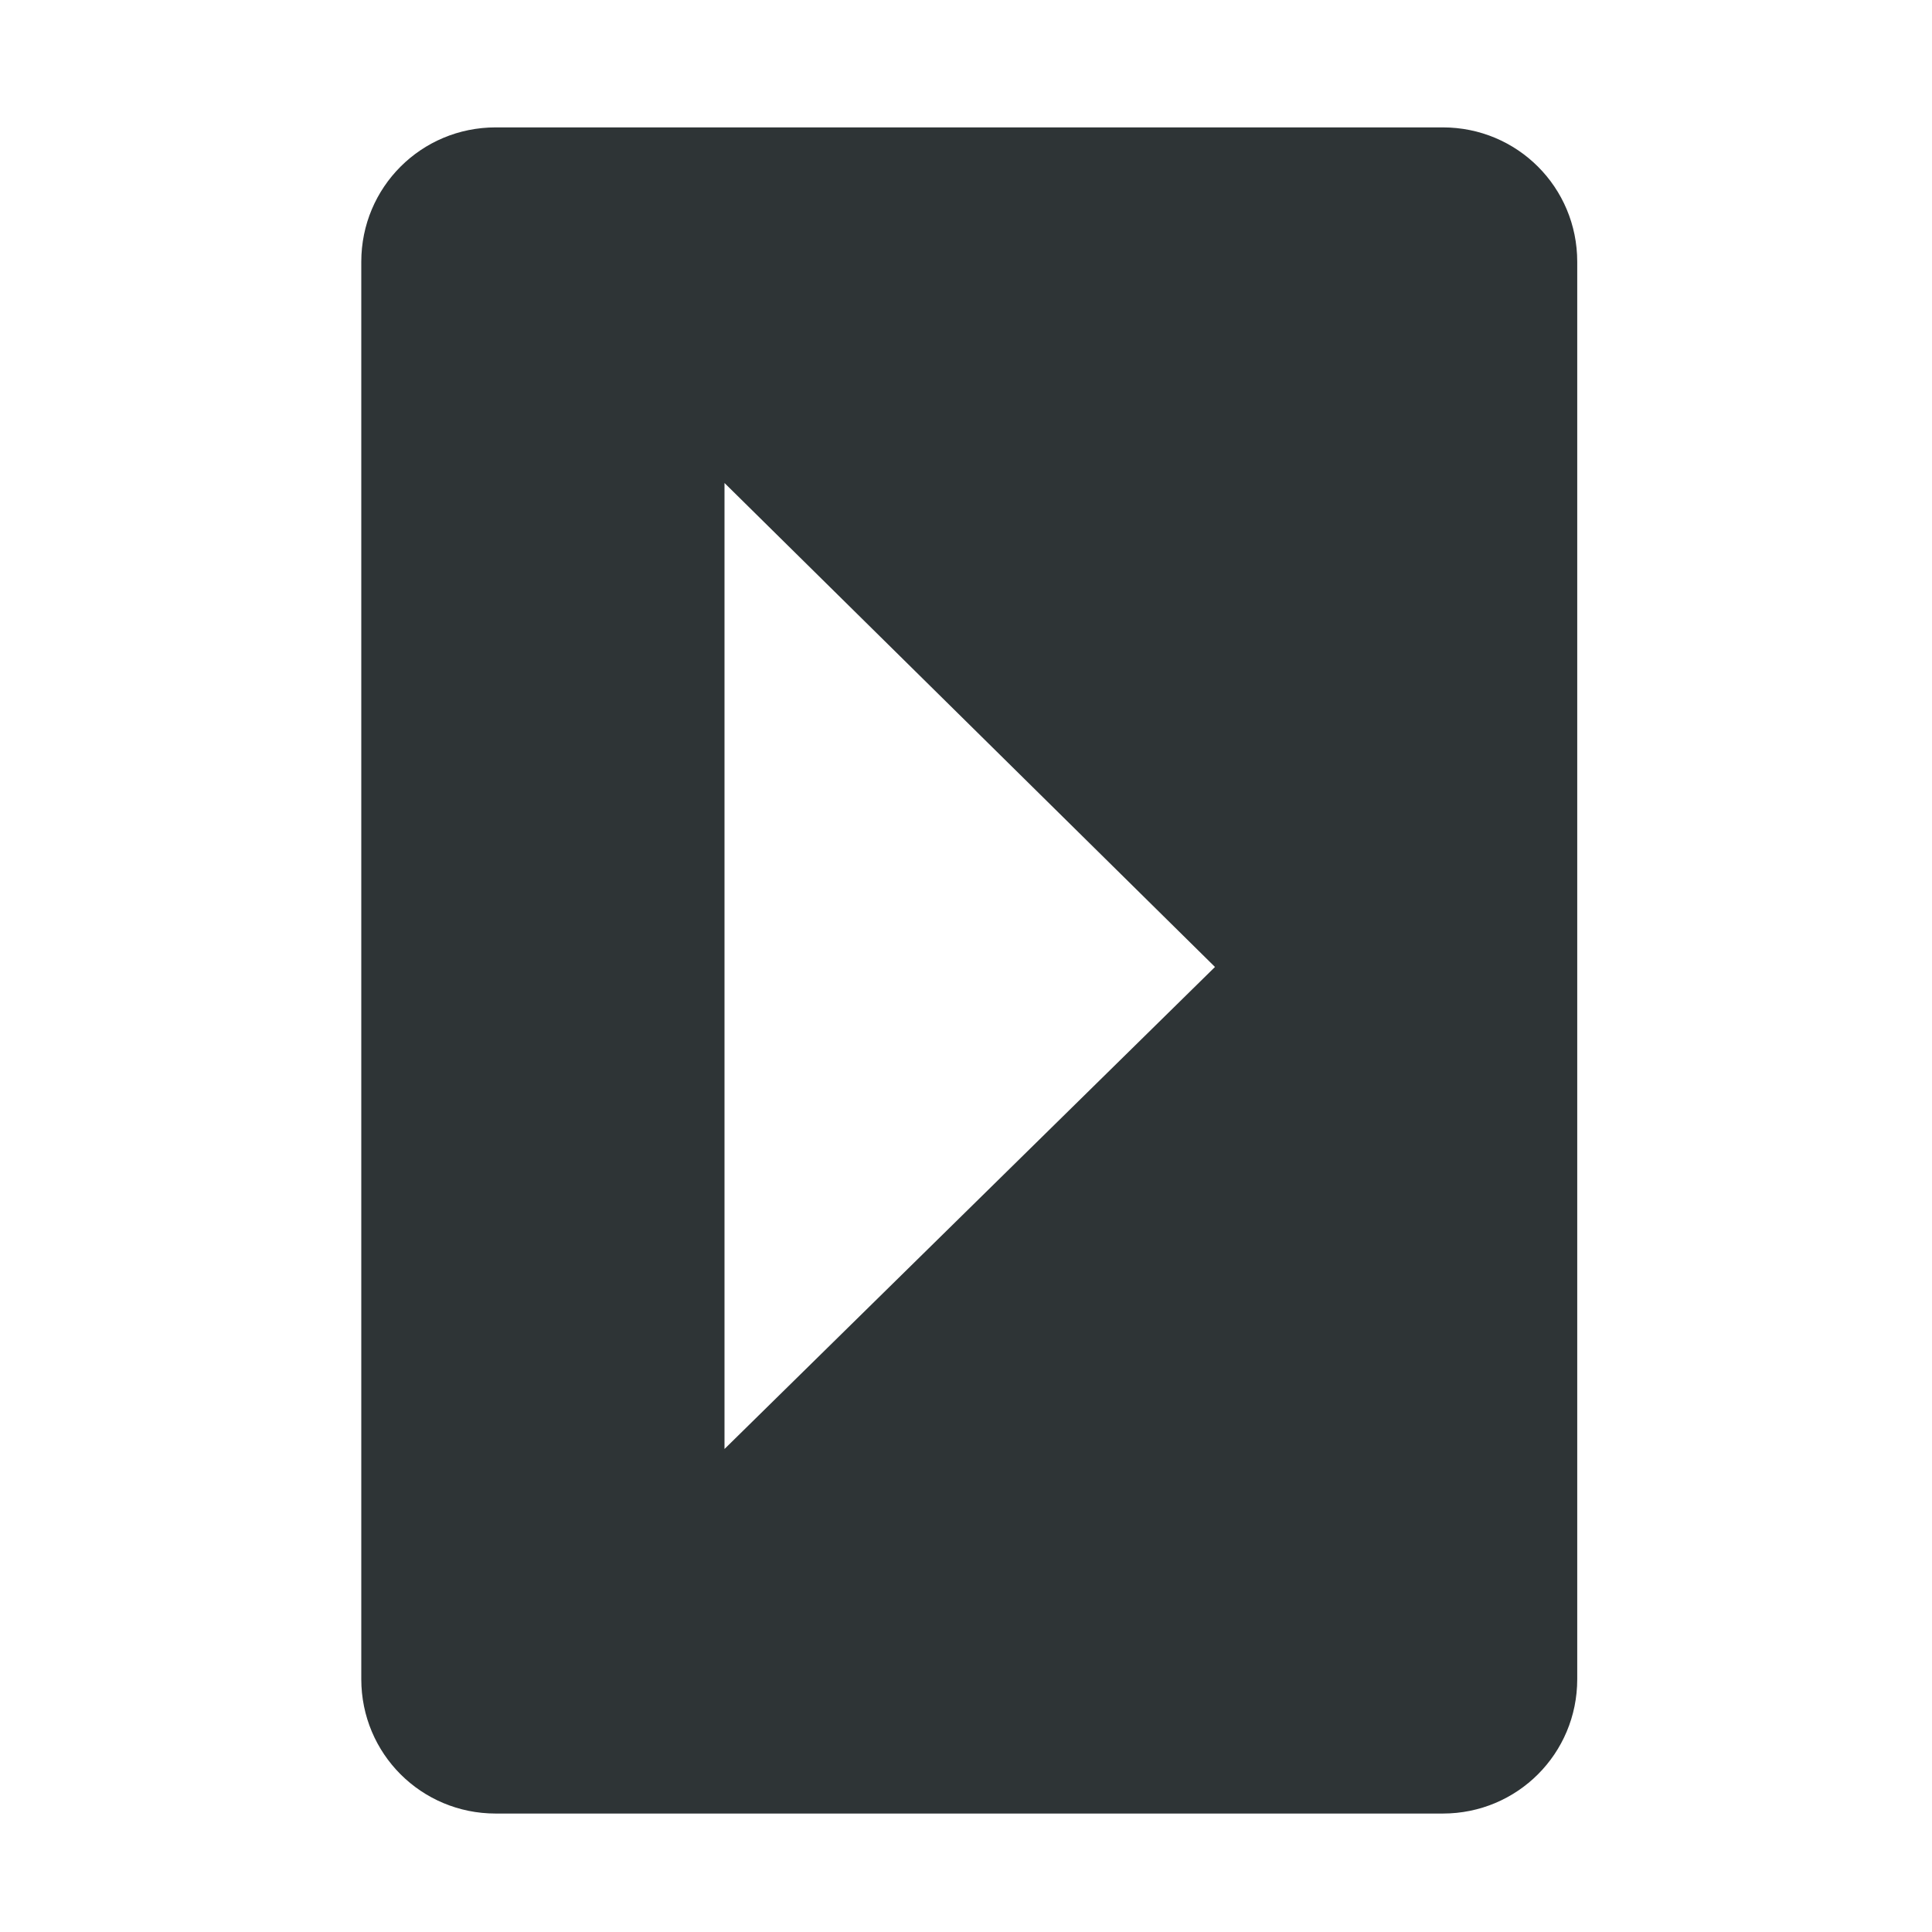
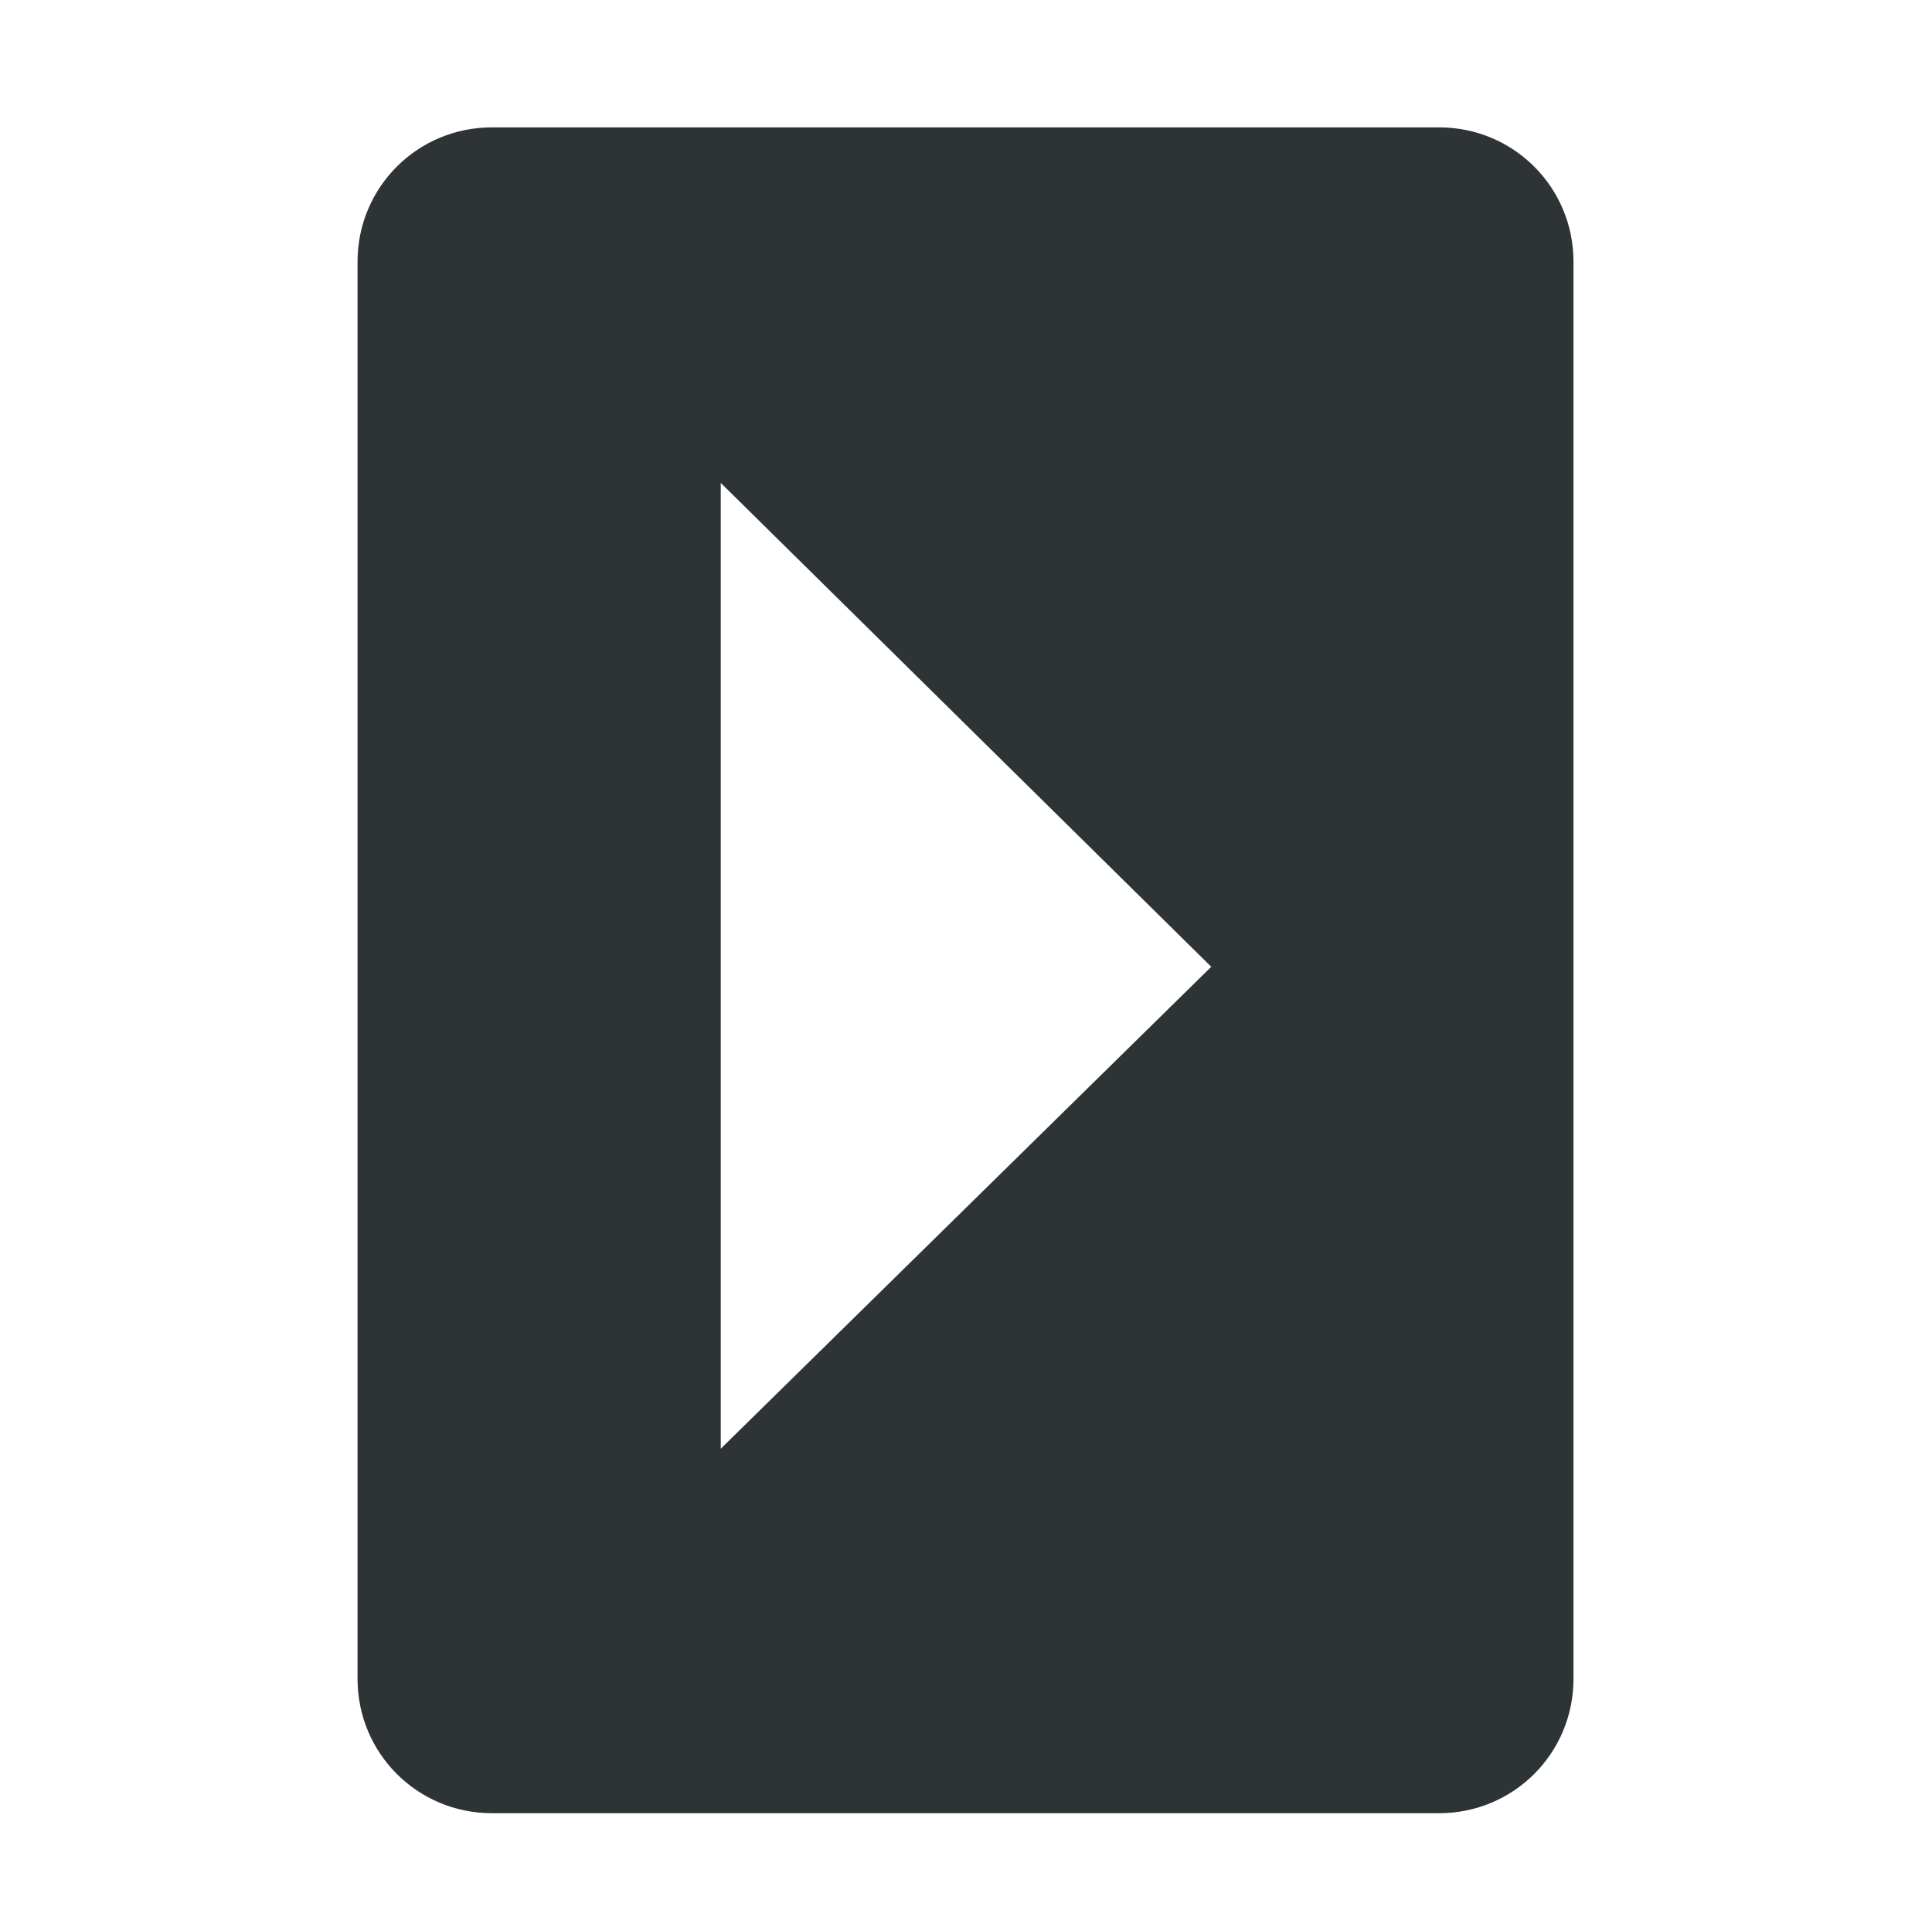
- <svg xmlns="http://www.w3.org/2000/svg" height="16px" viewBox="0 0 16 16" width="16px">
-   <path d="m 13.062 2.168 c 0 -0.617 -0.496 -1.113 -1.113 -1.113 h -7.844 c -0.617 0 -1.113 0.496 -1.113 1.113 v 11.738 c 0 0.617 0.496 1.113 1.113 1.113 h 7.844 c 0.617 0 1.113 -0.496 1.113 -1.113 z m -3 5.84 l -4.062 3.992 v -8 z m 0 0" fill="#2e3436" />
+ <svg xmlns="http://www.w3.org/2000/svg" height="15.961px" viewBox="0 0 16 15.961" width="16px">
+   <path d="m 13.031 2.168 c 0 -0.617 -0.496 -1.113 -1.113 -1.113 h -7.844 c -0.617 0 -1.113 0.496 -1.113 1.113 v 11.738 c 0 0.617 0.496 1.113 1.113 1.113 h 7.844 c 0.617 0 1.113 -0.496 1.113 -1.113 z m -3 5.84 l -4.062 3.992 v -8 z m 0 0" fill="#2e3436" />
</svg>
